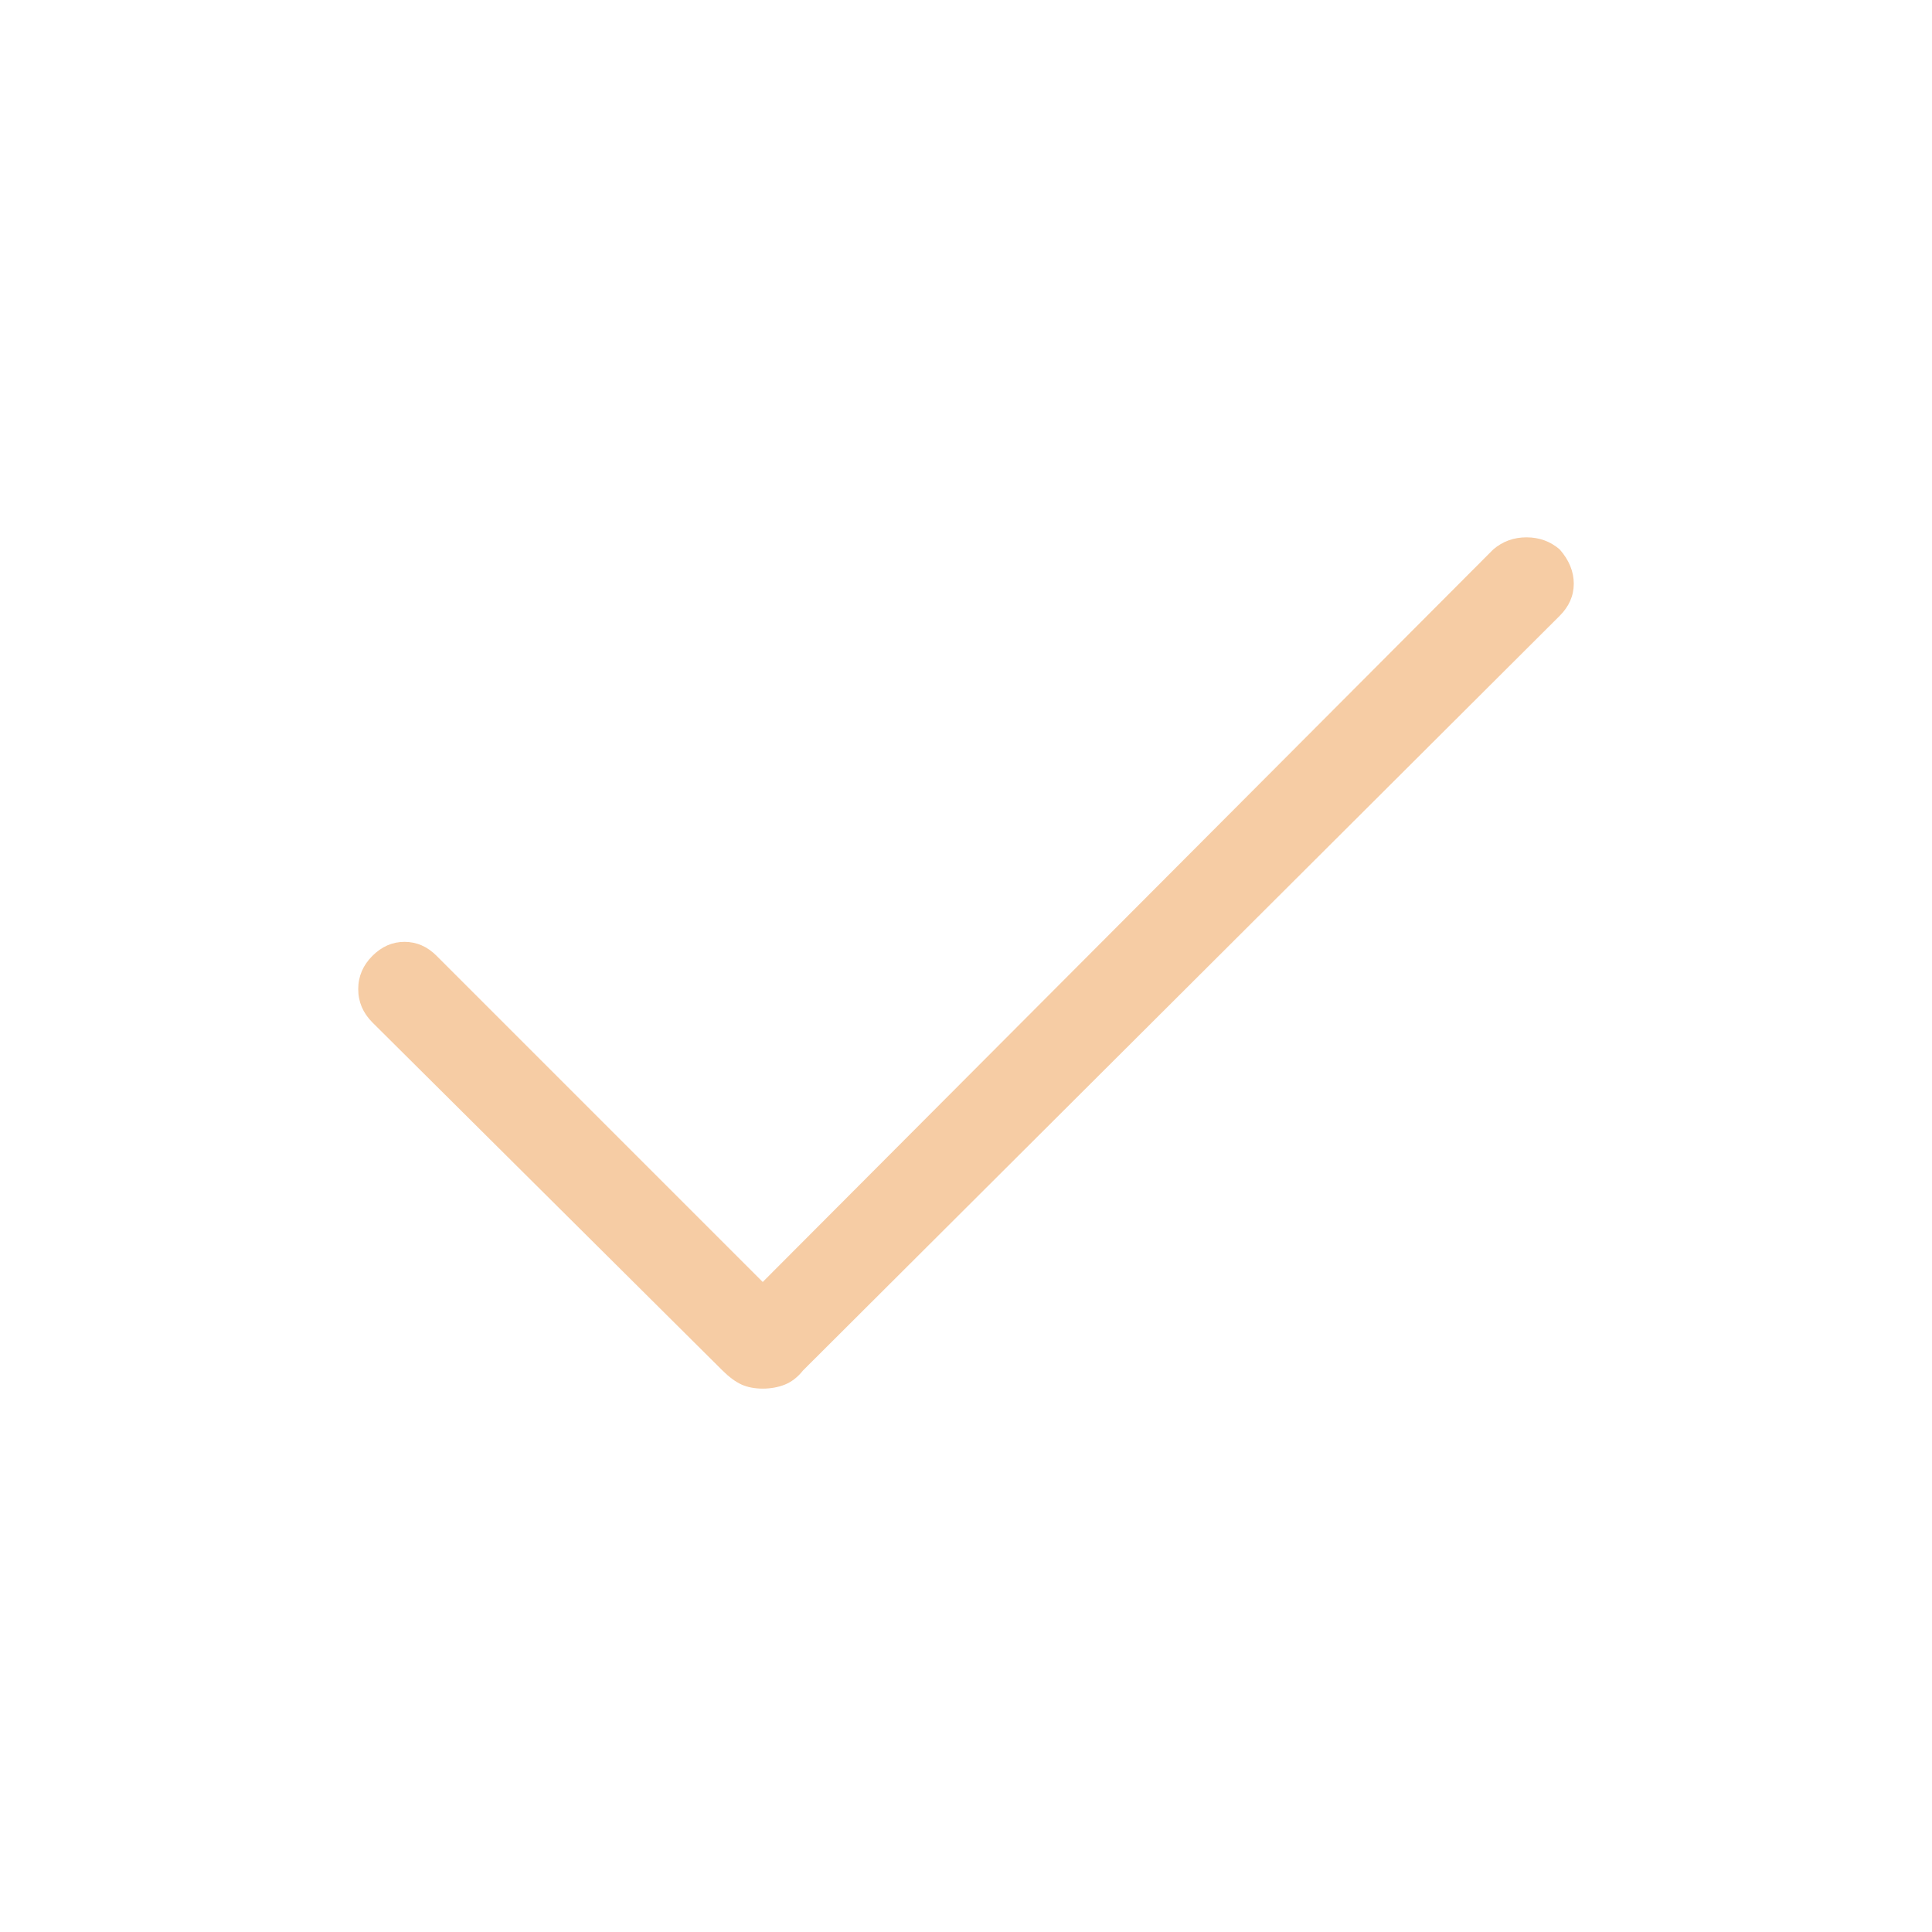
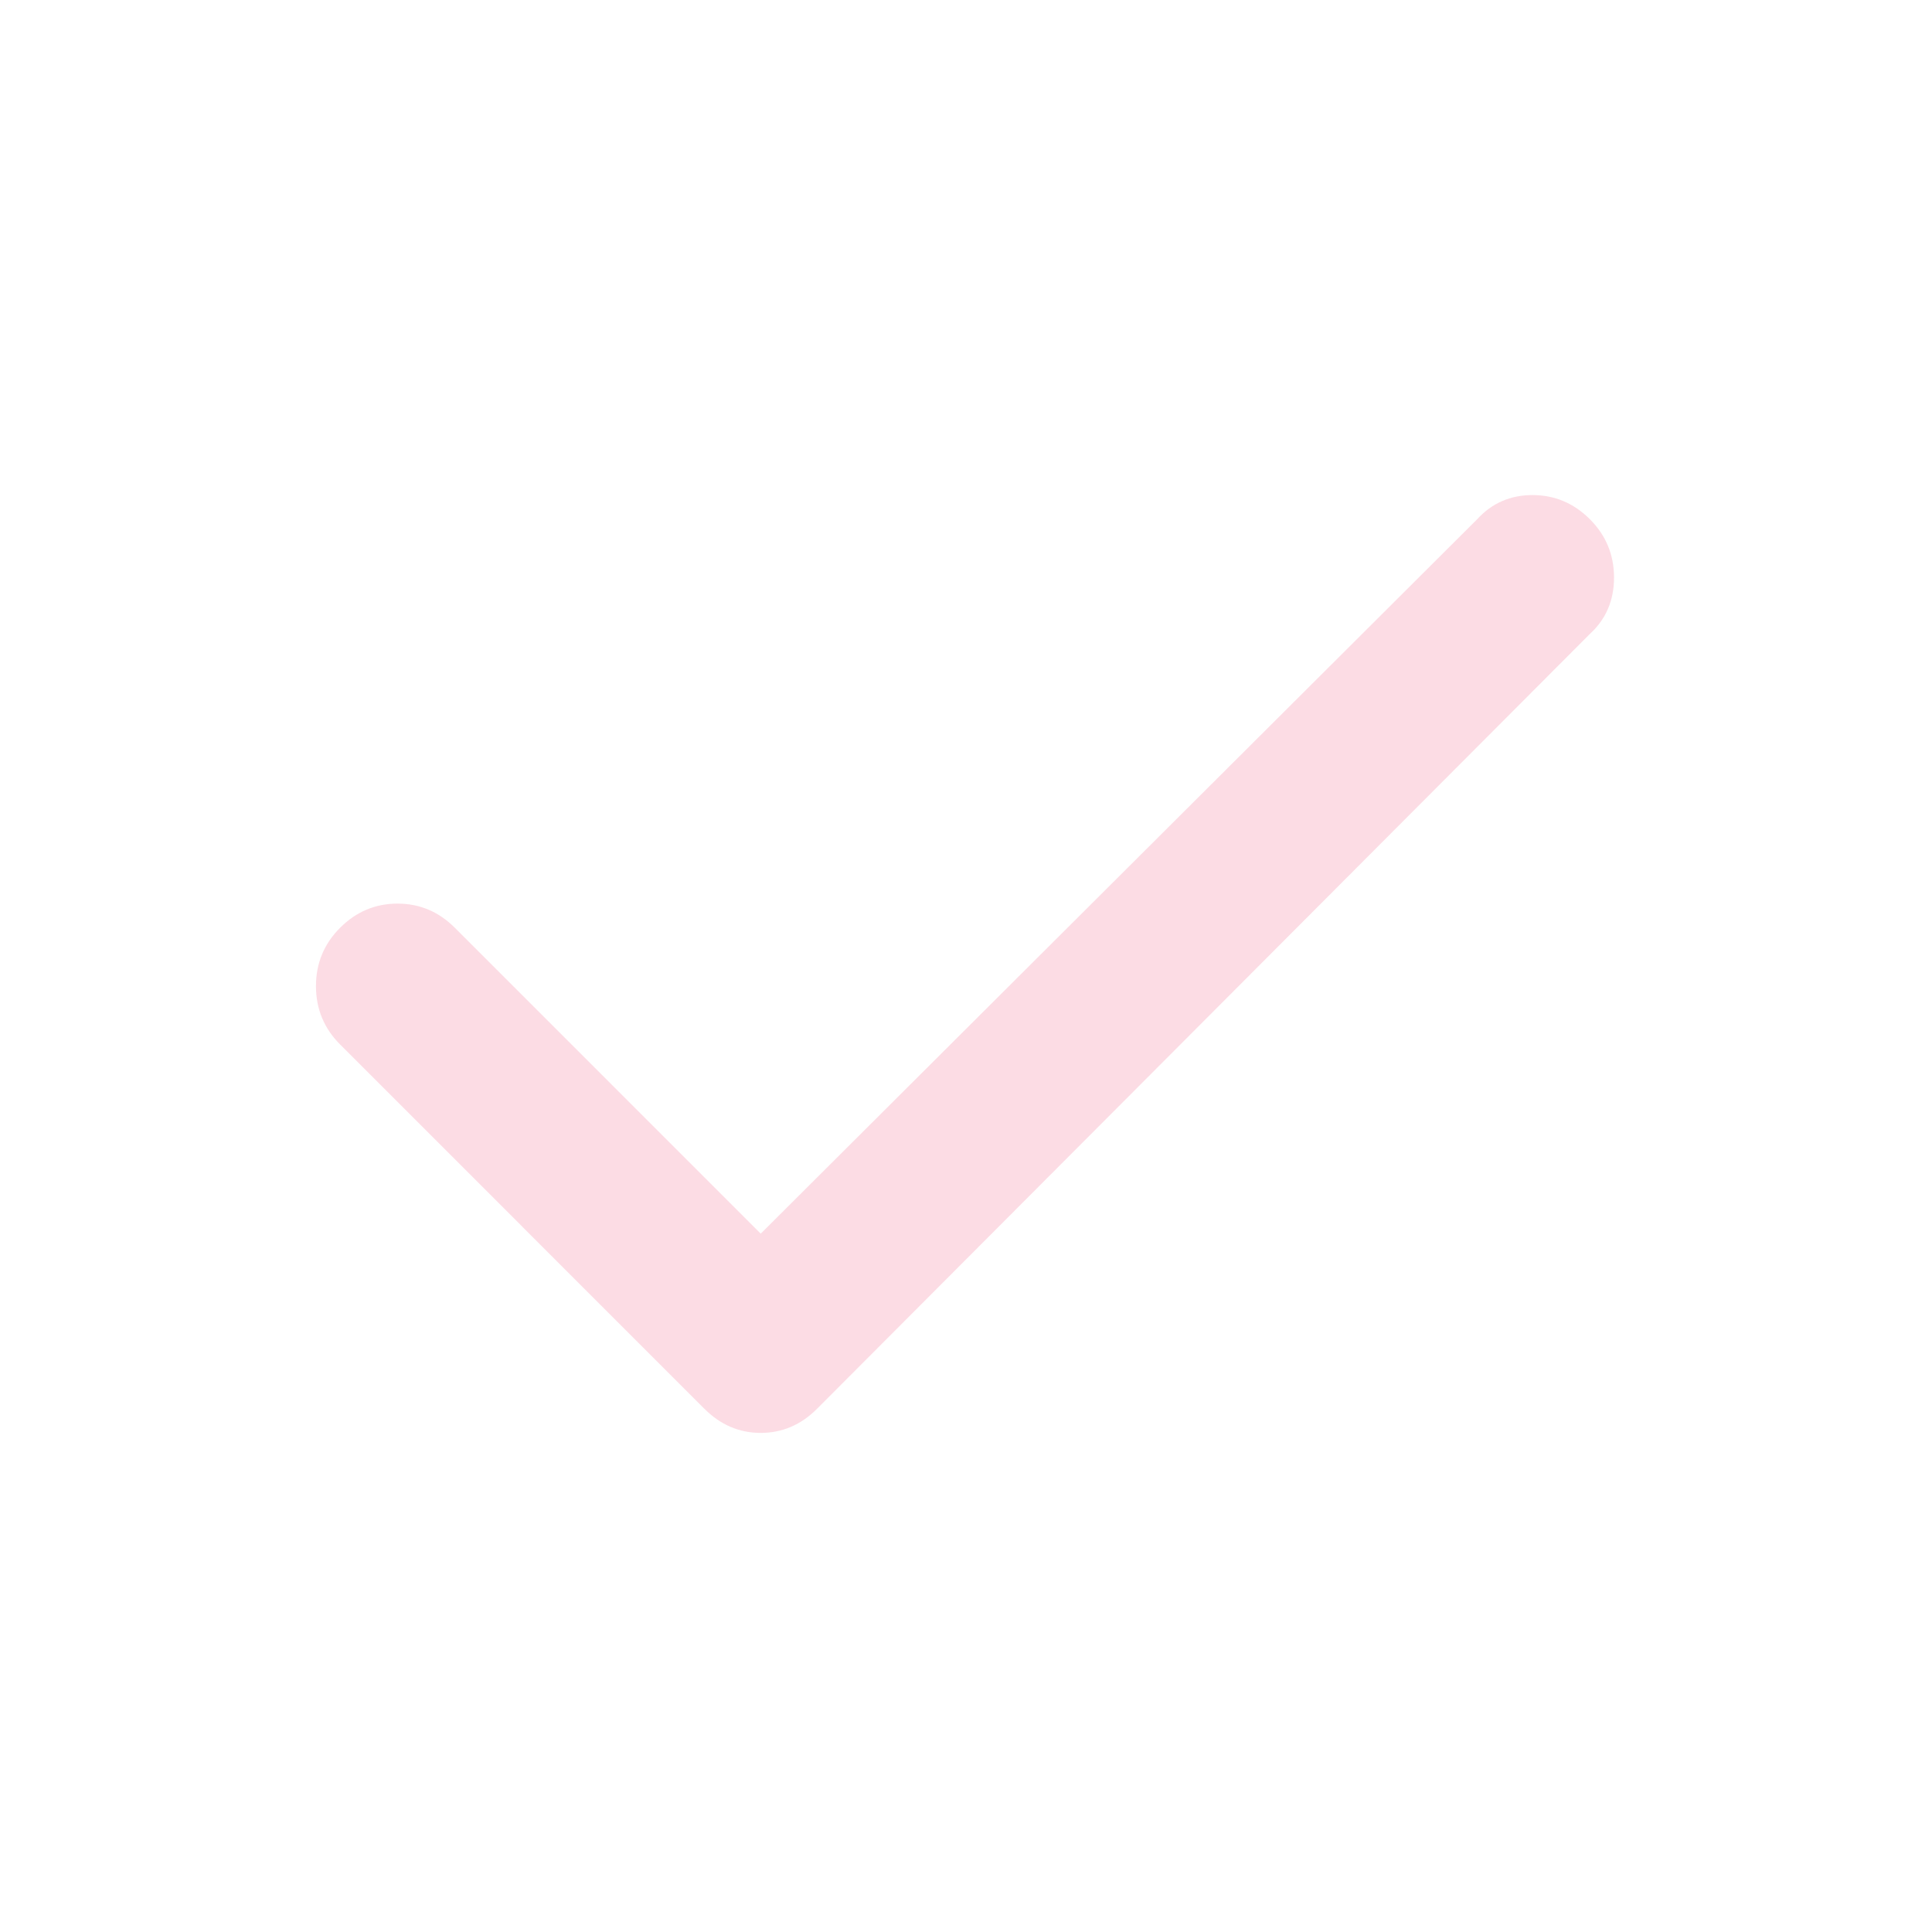
<svg xmlns="http://www.w3.org/2000/svg" width="24" height="24" viewBox="0 0 24 24" fill="none">
-   <path d="M9.475 17.25C9.375 17.25 9.288 17.233 9.213 17.2C9.138 17.166 9.059 17.108 8.975 17.025L4.625 12.7C4.509 12.583 4.45 12.446 4.45 12.287C4.45 12.129 4.509 11.992 4.625 11.875C4.742 11.758 4.875 11.7 5.025 11.7C5.175 11.7 5.309 11.758 5.425 11.875L9.475 15.925L18.55 6.825C18.667 6.725 18.804 6.675 18.963 6.675C19.121 6.675 19.259 6.725 19.375 6.825C19.492 6.958 19.55 7.1 19.55 7.25C19.55 7.4 19.492 7.533 19.375 7.65L9.975 17.025C9.909 17.108 9.834 17.166 9.75 17.2C9.667 17.233 9.575 17.25 9.475 17.25Z" fill="#E97F1D" fill-opacity="0.4" />
+   <path id="check-svg" d="M9.45 17.8C9.317 17.8 9.192 17.775 9.075 17.725C8.958 17.675 8.85 17.6 8.75 17.5L4.225 12.975C4.025 12.775 3.925 12.533 3.925 12.25C3.925 11.967 4.025 11.725 4.225 11.525C4.425 11.325 4.663 11.225 4.938 11.225C5.213 11.225 5.45 11.325 5.65 11.525L9.45 15.325L18.35 6.45C18.533 6.25 18.762 6.15 19.038 6.15C19.312 6.15 19.55 6.25 19.75 6.45C19.95 6.65 20.05 6.892 20.05 7.175C20.05 7.458 19.95 7.692 19.75 7.875L10.15 17.5C10.05 17.6 9.942 17.675 9.825 17.725C9.708 17.775 9.583 17.8 9.45 17.8Z" fill="#F7A7BB" fill-opacity="0.4" />
</svg>
